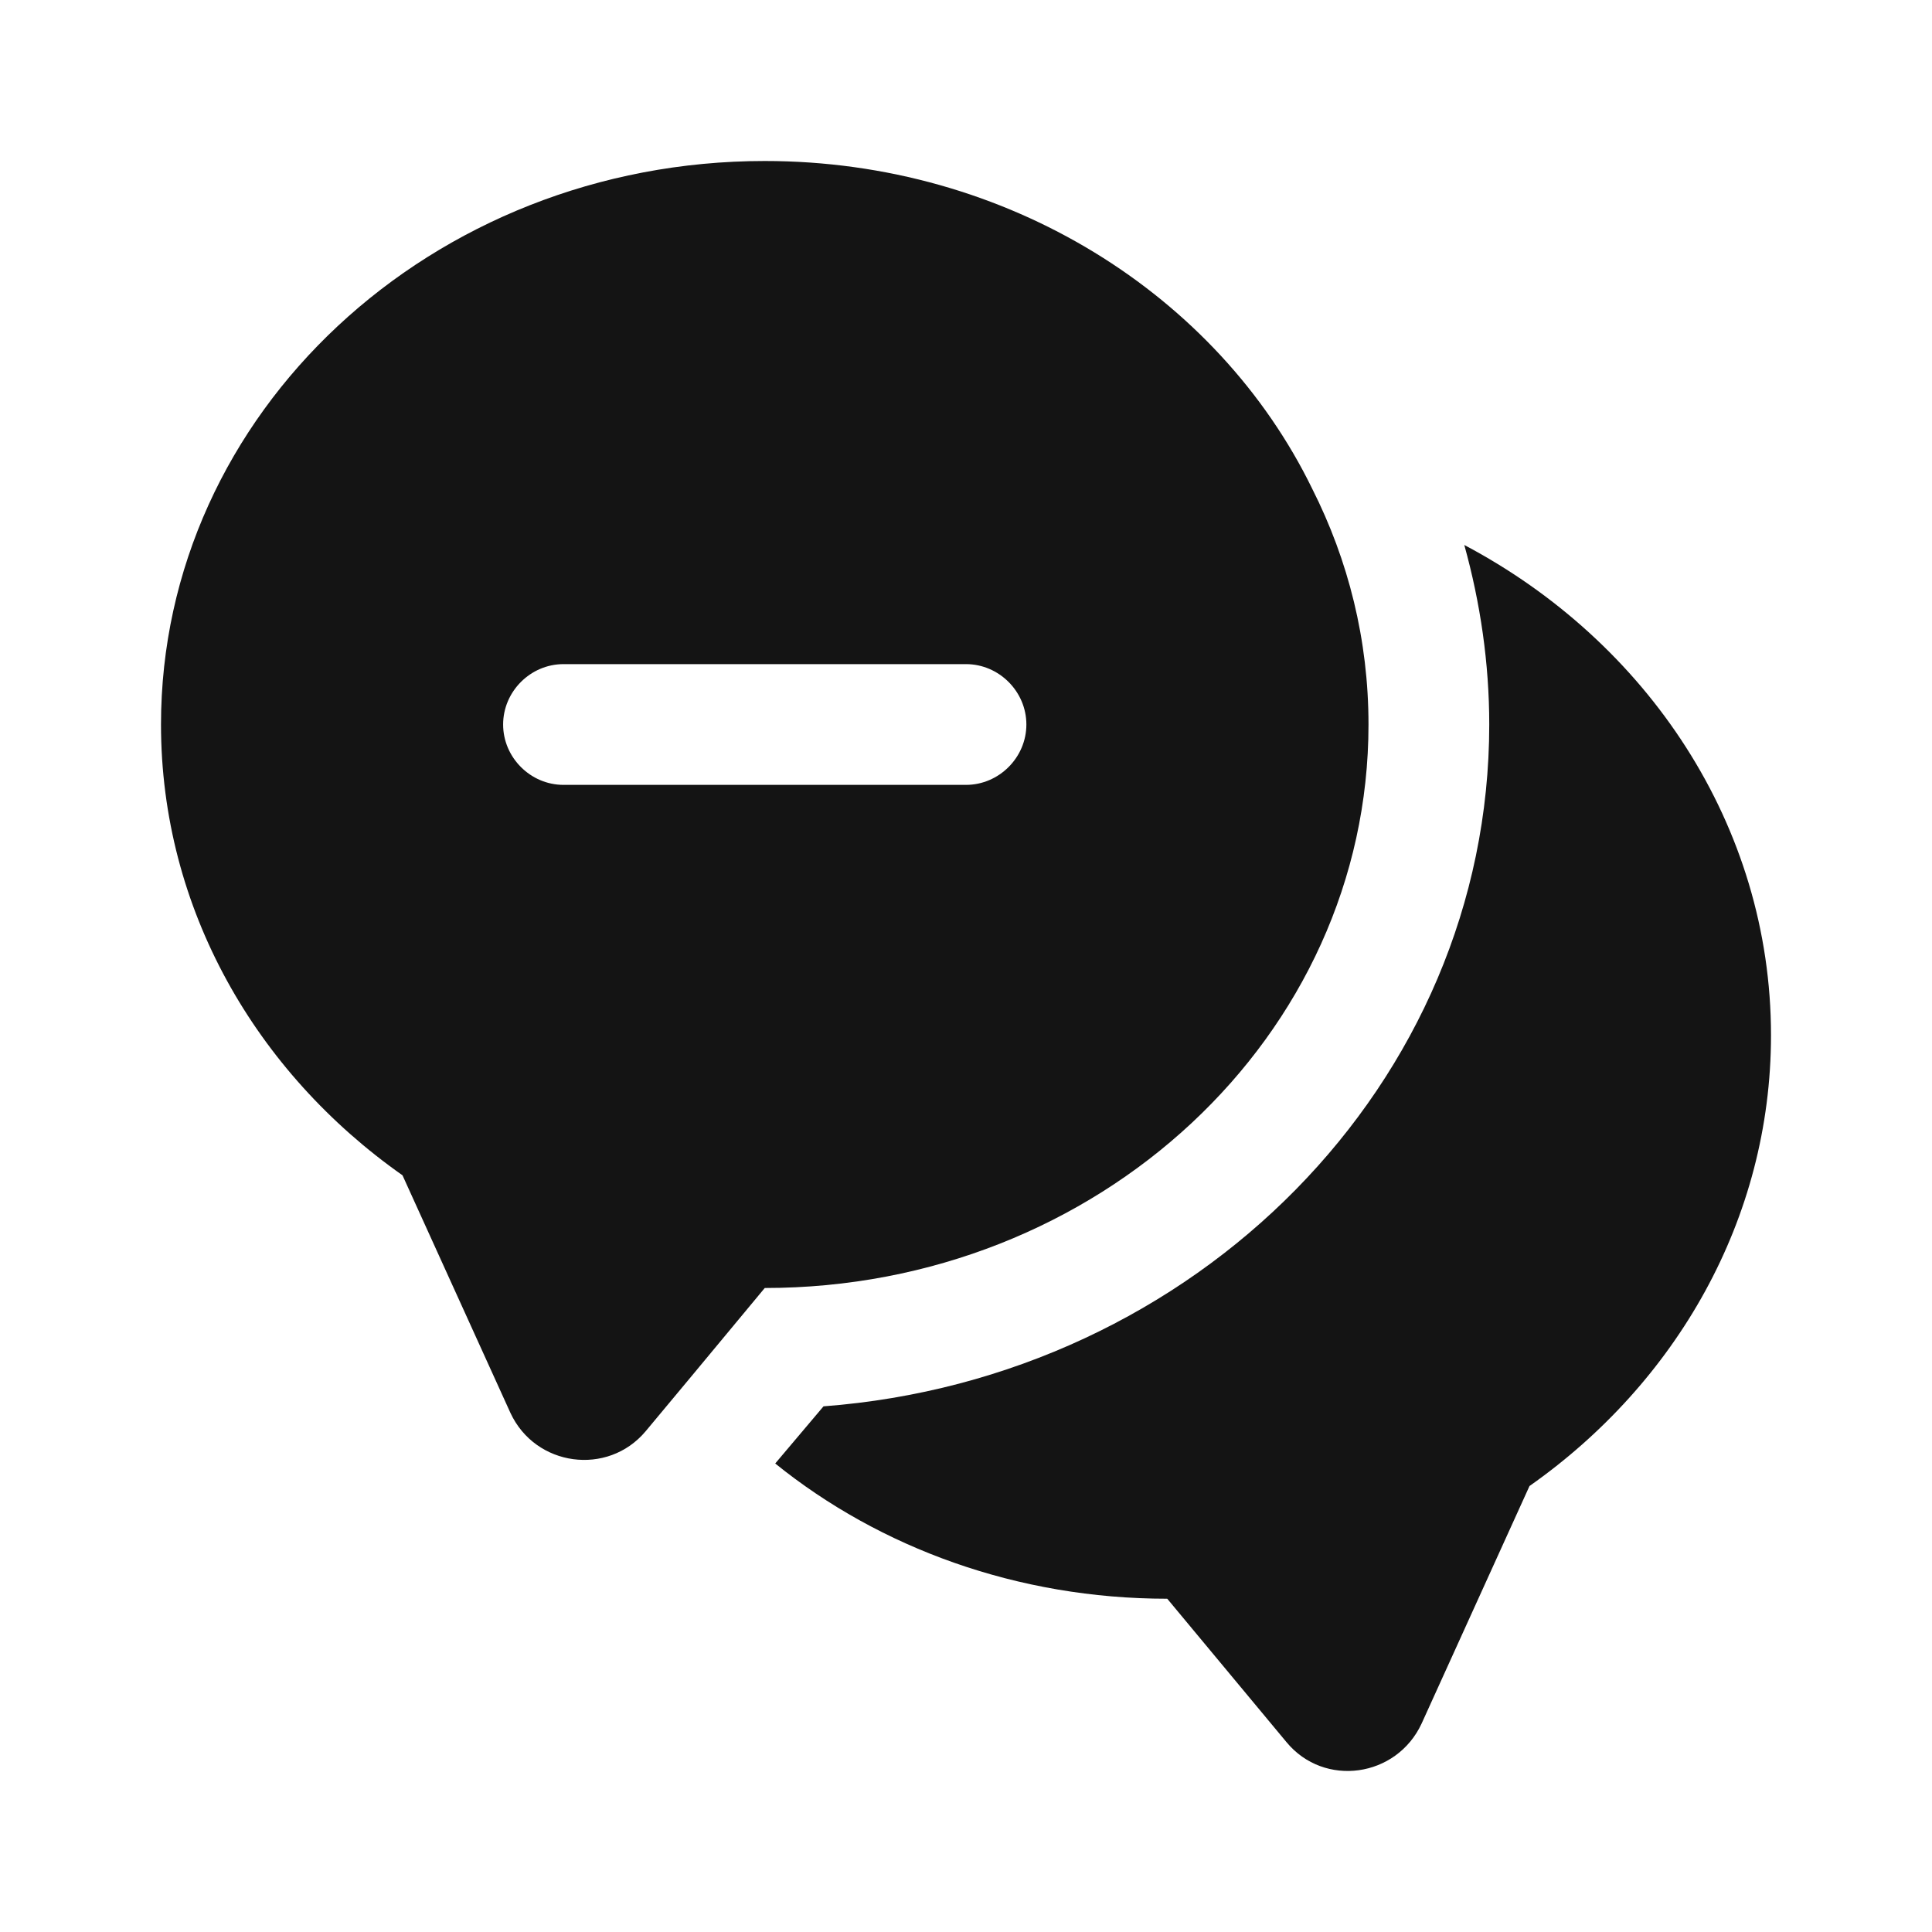
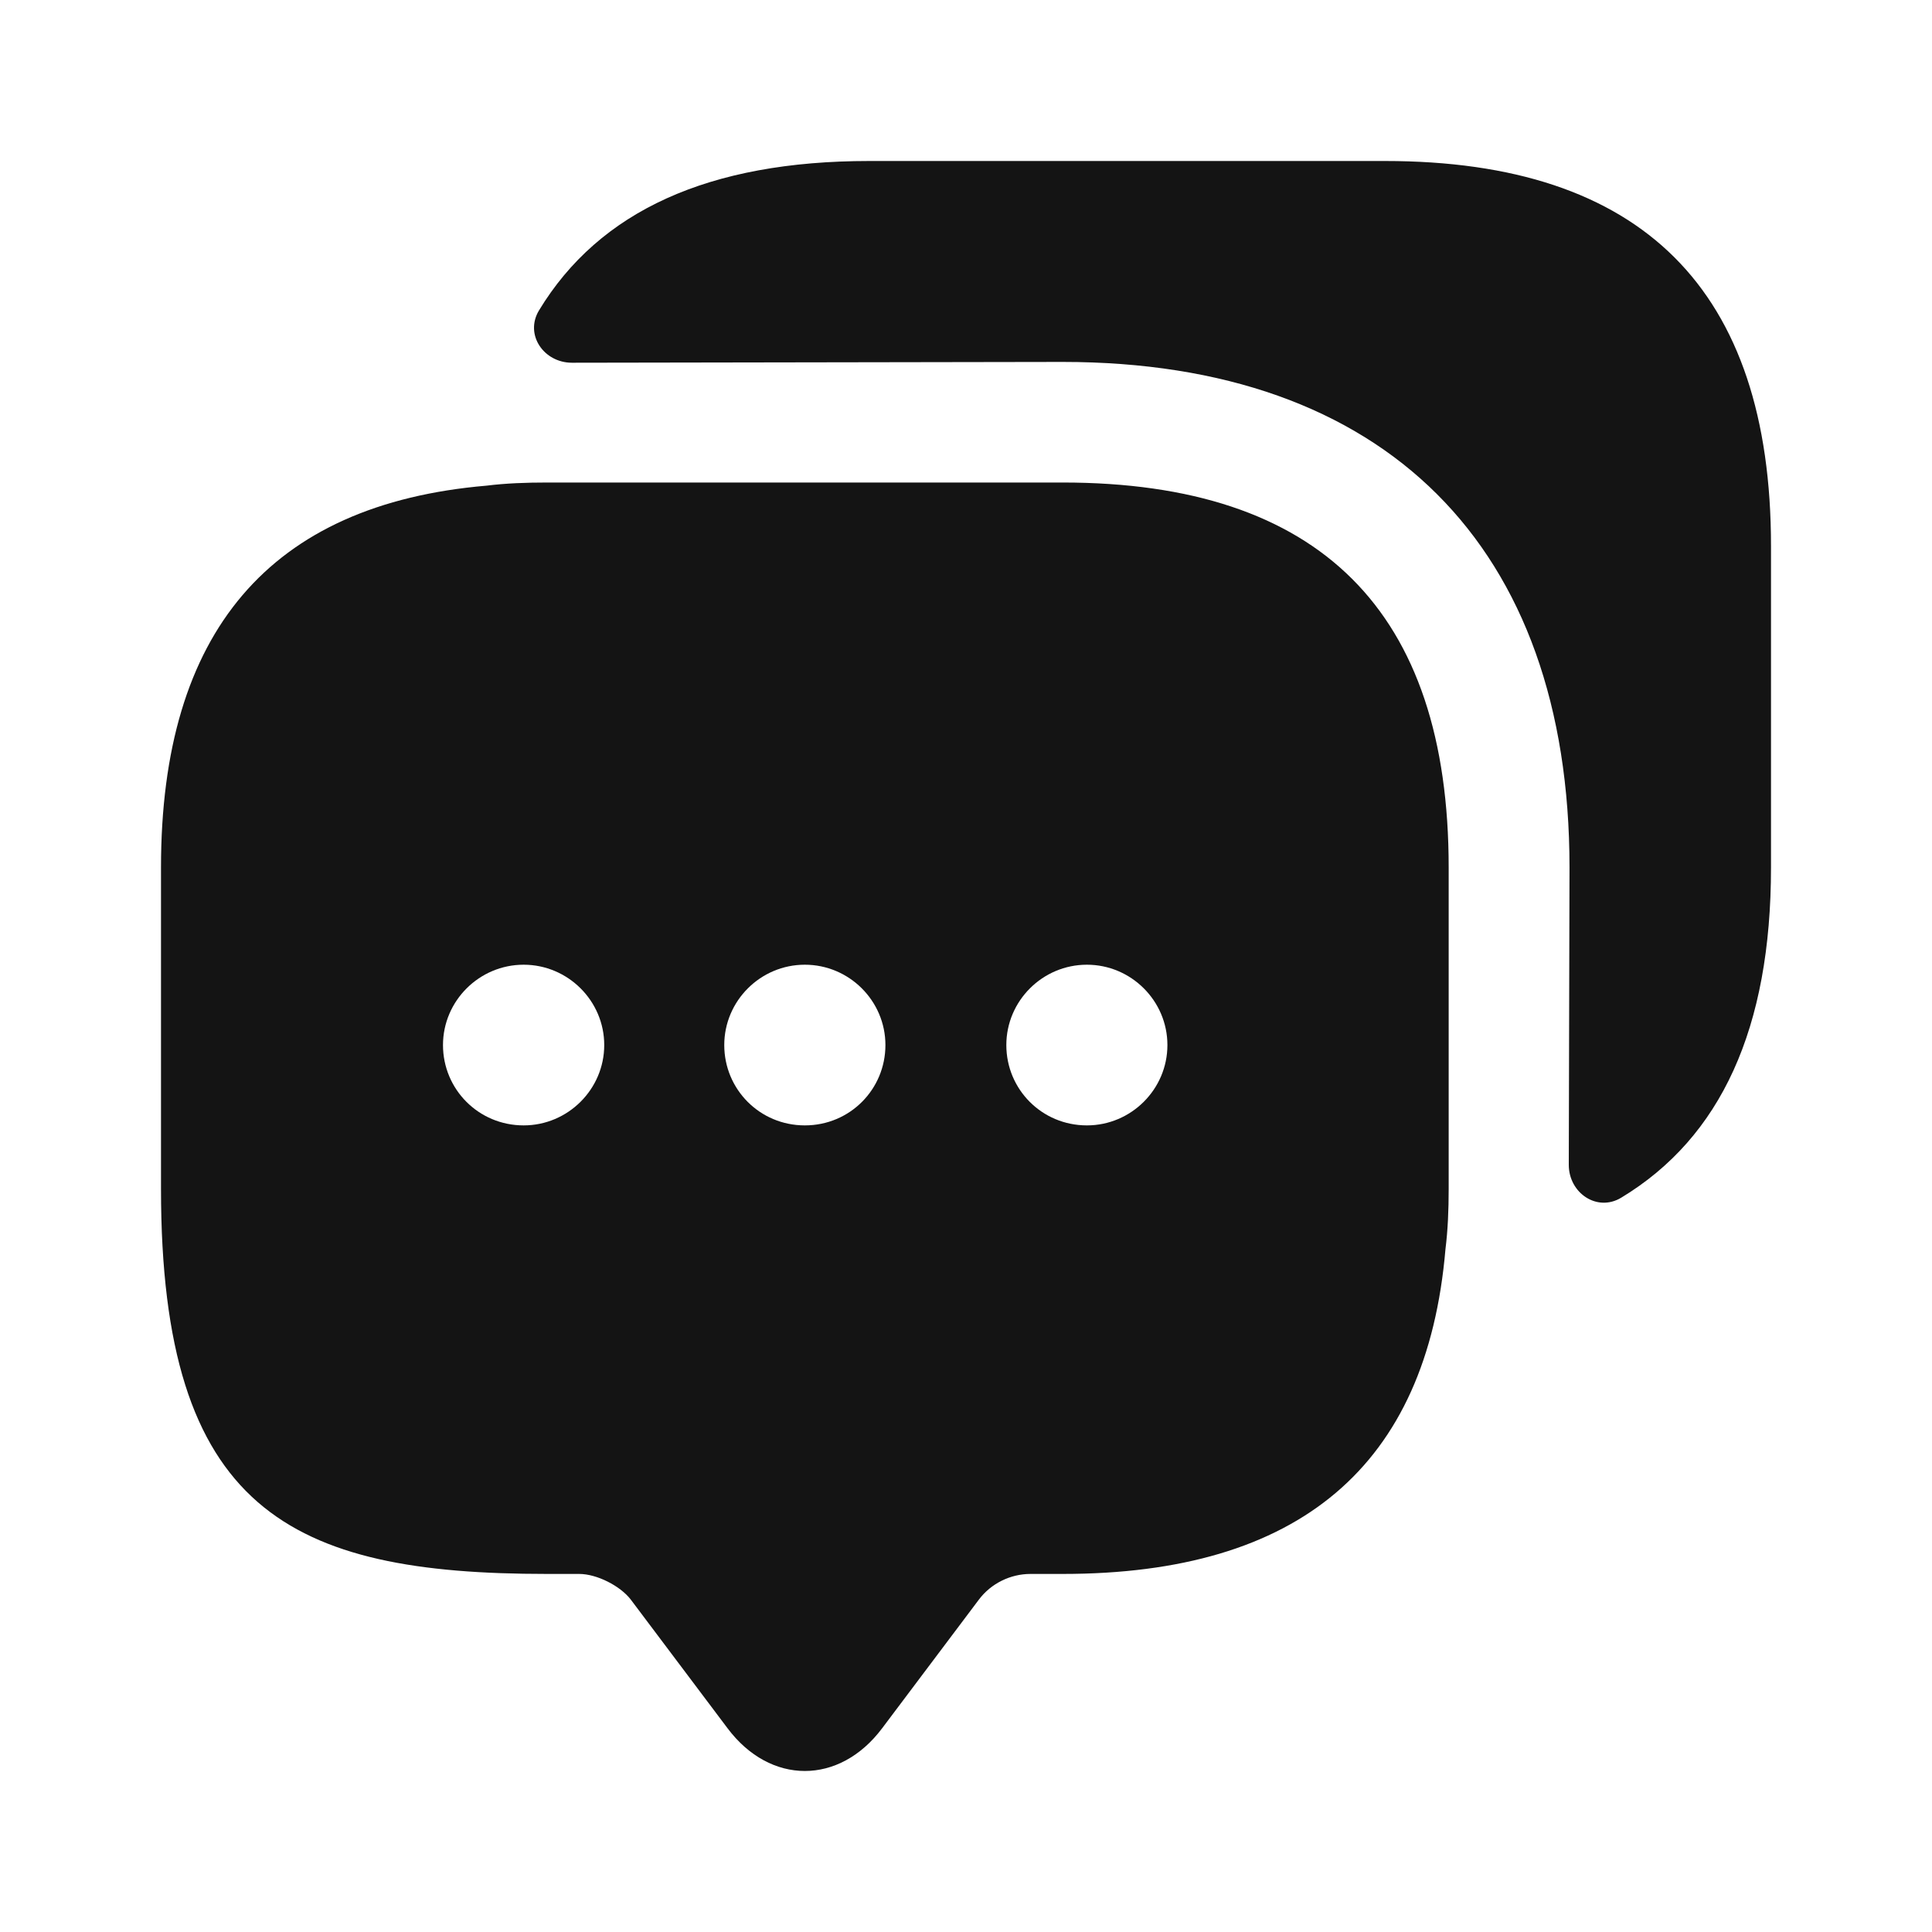
<svg xmlns="http://www.w3.org/2000/svg" width="24" height="24" viewBox="0 0 24 24" fill="none">
-   <path d="M22 12.86C22 15.15 20.82 17.18 19 18.46L17.66 21.41C17.35 22.08 16.45 22.21 15.98 21.64L14.5 19.86C12.64 19.86 10.93 19.23 9.63 18.18L10.23 17.47C14.85 17.12 18.5 13.46 18.5 9C18.5 8.24 18.39 7.49 18.19 6.77C20.46 7.97 22 10.25 22 12.86Z" fill="#141414" />
-   <path d="M16.3 6.07C15.13 3.67 12.52 2 9.5 2C5.36 2 2 5.13 2 9C2 11.29 3.18 13.32 5 14.6L6.34 17.55C6.65 18.22 7.55 18.34 8.02 17.78L8.57 17.12L9.5 16C13.64 16 17 12.87 17 9C17 7.95 16.75 6.96 16.3 6.07ZM12 9.75H7C6.59 9.75 6.25 9.41 6.25 9C6.25 8.59 6.59 8.25 7 8.25H12C12.41 8.25 12.75 8.59 12.75 9C12.75 9.41 12.41 9.75 12 9.75Z" fill="#141414" />
+   <path d="M13.201 5.994H6.795C6.535 5.994 6.284 6.003 6.044 6.033C3.351 6.263 2 7.85 2 10.776V14.769C2 18.763 3.602 19.552 6.795 19.552H7.195C7.415 19.552 7.706 19.701 7.836 19.871L9.037 21.468C9.568 22.177 10.428 22.177 10.959 21.468L12.16 19.871C12.31 19.671 12.551 19.552 12.801 19.552H13.201C16.134 19.552 17.726 18.214 17.956 15.518C17.986 15.278 17.996 15.029 17.996 14.769V10.776C17.996 7.591 16.394 5.994 13.201 5.994ZM6.505 13.98C5.944 13.98 5.503 13.531 5.503 12.982C5.503 12.433 5.954 11.984 6.505 11.984C7.055 11.984 7.506 12.433 7.506 12.982C7.506 13.531 7.055 13.98 6.505 13.98ZM9.998 13.98C9.437 13.98 8.997 13.531 8.997 12.982C8.997 12.433 9.447 11.984 9.998 11.984C10.549 11.984 10.999 12.433 10.999 12.982C10.999 13.531 10.559 13.98 9.998 13.98ZM13.502 13.98C12.941 13.98 12.501 13.531 12.501 12.982C12.501 12.433 12.951 11.984 13.502 11.984C14.052 11.984 14.502 12.433 14.502 12.982C14.502 13.531 14.052 13.98 13.502 13.98Z" fill="#141414" />
+   <path d="M22 6.782V10.776C22 12.773 21.379 14.13 20.138 14.879C19.838 15.059 19.488 14.819 19.488 14.47L19.497 10.776C19.497 6.782 17.205 4.496 13.201 4.496L7.105 4.506C6.755 4.506 6.515 4.157 6.695 3.857C7.445 2.619 8.807 2 10.799 2H17.205C20.398 2 22 3.597 22 6.782Z" fill="#141414" />
</svg>
